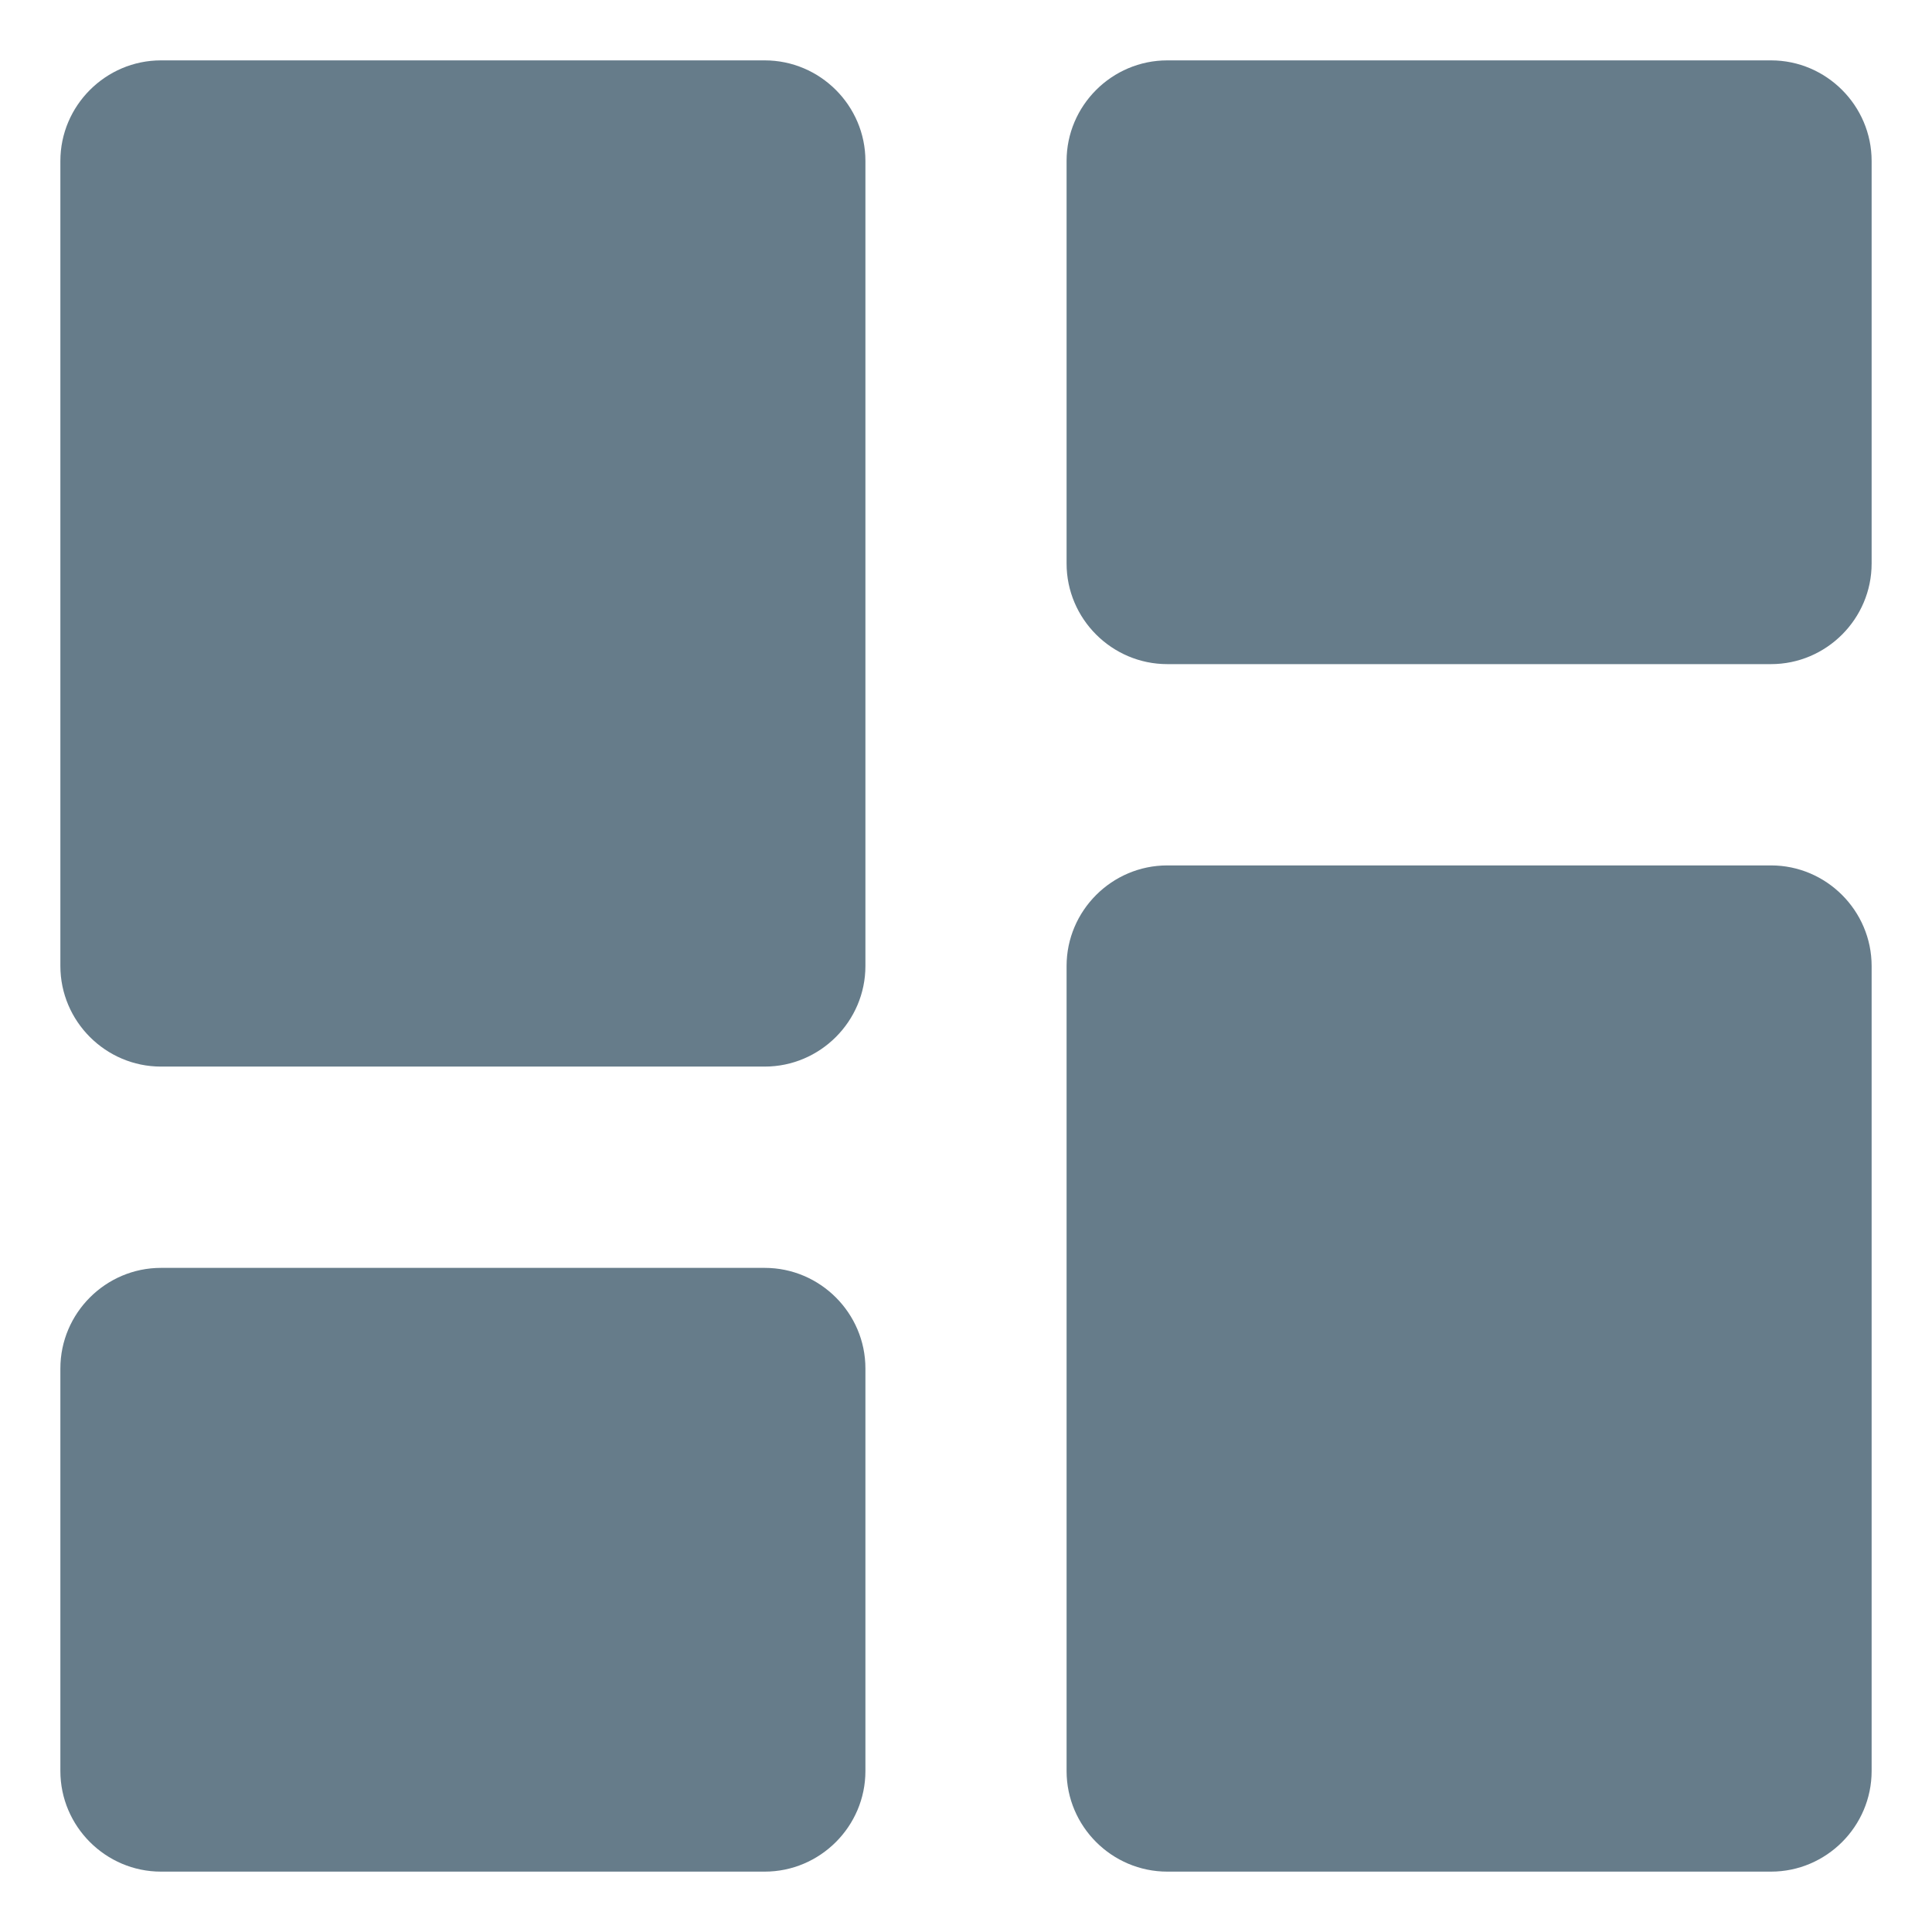
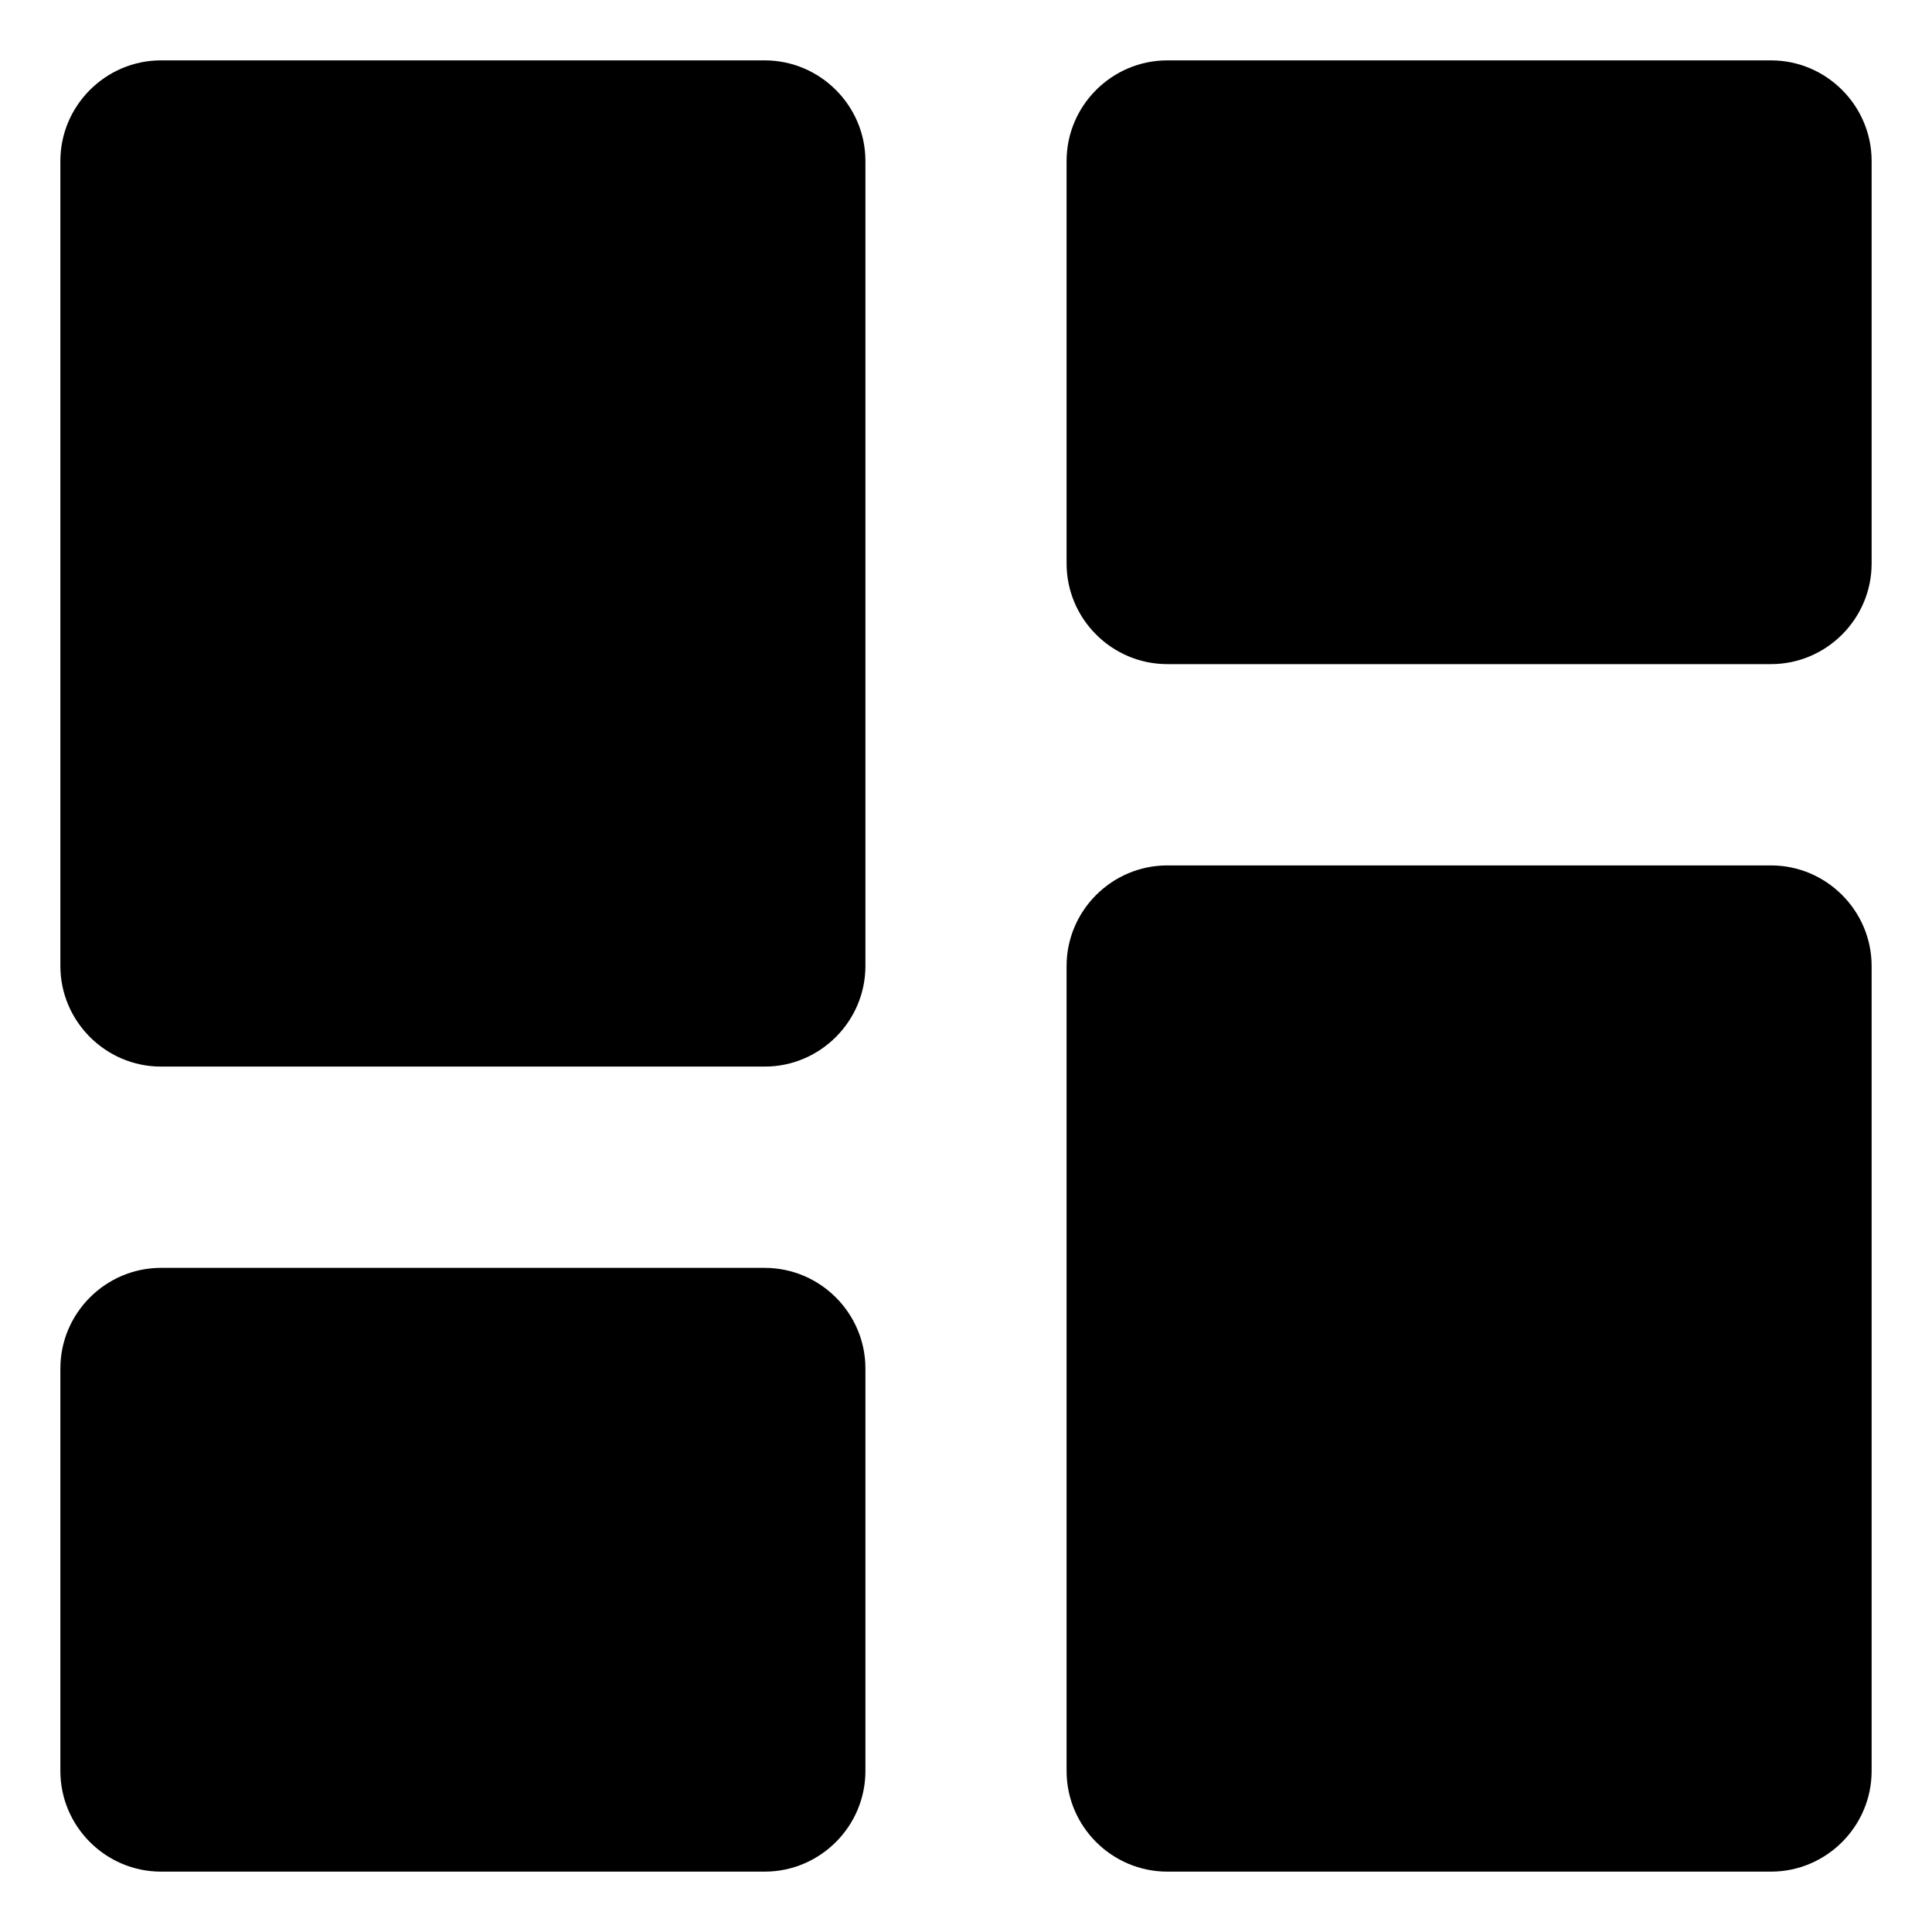
- <svg xmlns="http://www.w3.org/2000/svg" width="16" height="16" viewBox="0 0 16 16" fill="none">
-   <path d="M1.333 8.833H6.333C6.792 8.833 7.167 8.458 7.167 8V1.333C7.167 0.875 6.792 0.5 6.333 0.5H1.333C0.875 0.5 0.5 0.875 0.5 1.333V8C0.5 8.458 0.875 8.833 1.333 8.833ZM1.333 15.5H6.333C6.792 15.5 7.167 15.125 7.167 14.667V11.333C7.167 10.875 6.792 10.5 6.333 10.5H1.333C0.875 10.5 0.5 10.875 0.5 11.333V14.667C0.5 15.125 0.875 15.5 1.333 15.5ZM9.667 15.5H14.667C15.125 15.5 15.5 15.125 15.5 14.667V8C15.5 7.542 15.125 7.167 14.667 7.167H9.667C9.208 7.167 8.833 7.542 8.833 8V14.667C8.833 15.125 9.208 15.5 9.667 15.5ZM8.833 1.333V4.667C8.833 5.125 9.208 5.5 9.667 5.5H14.667C15.125 5.5 15.5 5.125 15.5 4.667V1.333C15.5 0.875 15.125 0.5 14.667 0.5H9.667C9.208 0.5 8.833 0.875 8.833 1.333Z" fill="#667C8A" />
+ <svg xmlns="http://www.w3.org/2000/svg" width="16" height="16" viewBox="0 0 16 16">
+   <path d="M1.333 8.833H6.333C6.792 8.833 7.167 8.458 7.167 8V1.333C7.167 0.875 6.792 0.5 6.333 0.5H1.333C0.875 0.5 0.5 0.875 0.5 1.333V8C0.5 8.458 0.875 8.833 1.333 8.833ZM1.333 15.5H6.333C6.792 15.5 7.167 15.125 7.167 14.667V11.333C7.167 10.875 6.792 10.5 6.333 10.5H1.333C0.875 10.5 0.5 10.875 0.5 11.333V14.667C0.5 15.125 0.875 15.5 1.333 15.5ZM9.667 15.5H14.667C15.125 15.5 15.5 15.125 15.5 14.667V8C15.5 7.542 15.125 7.167 14.667 7.167H9.667C9.208 7.167 8.833 7.542 8.833 8V14.667C8.833 15.125 9.208 15.5 9.667 15.5ZM8.833 1.333V4.667C8.833 5.125 9.208 5.5 9.667 5.5H14.667C15.125 5.5 15.5 5.125 15.5 4.667V1.333C15.5 0.875 15.125 0.5 14.667 0.5H9.667C9.208 0.5 8.833 0.875 8.833 1.333Z" />
</svg>
